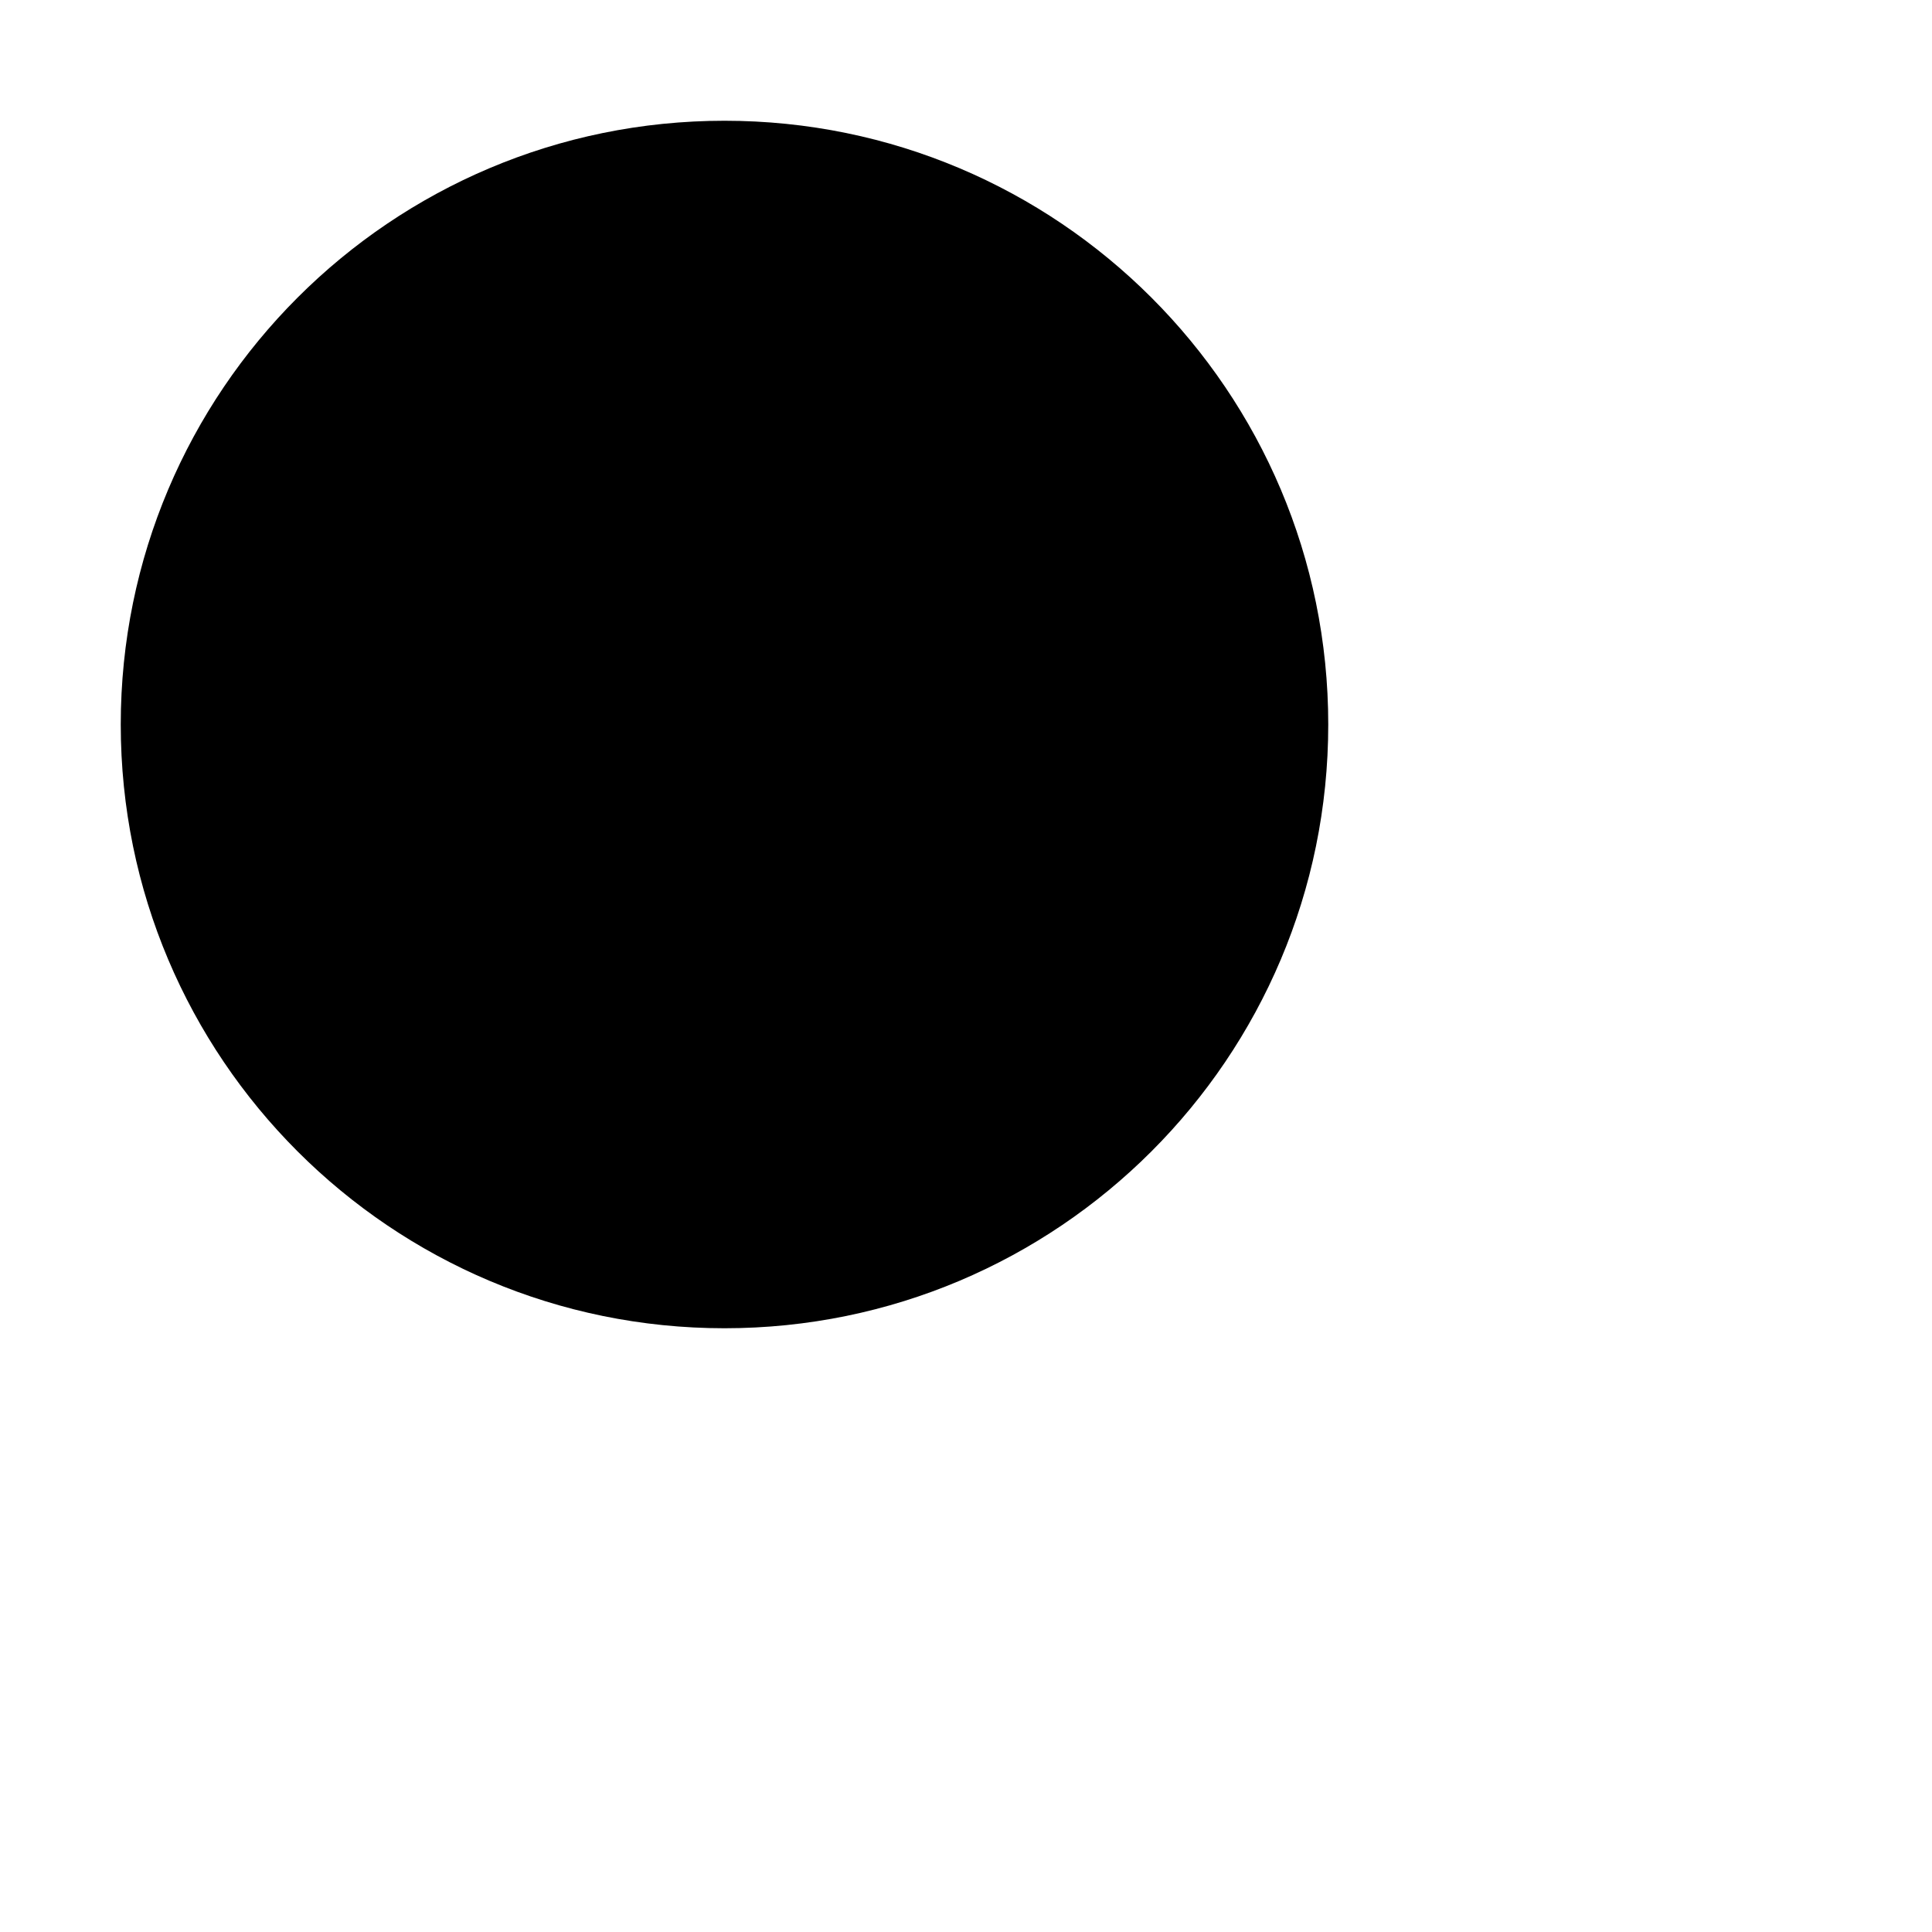
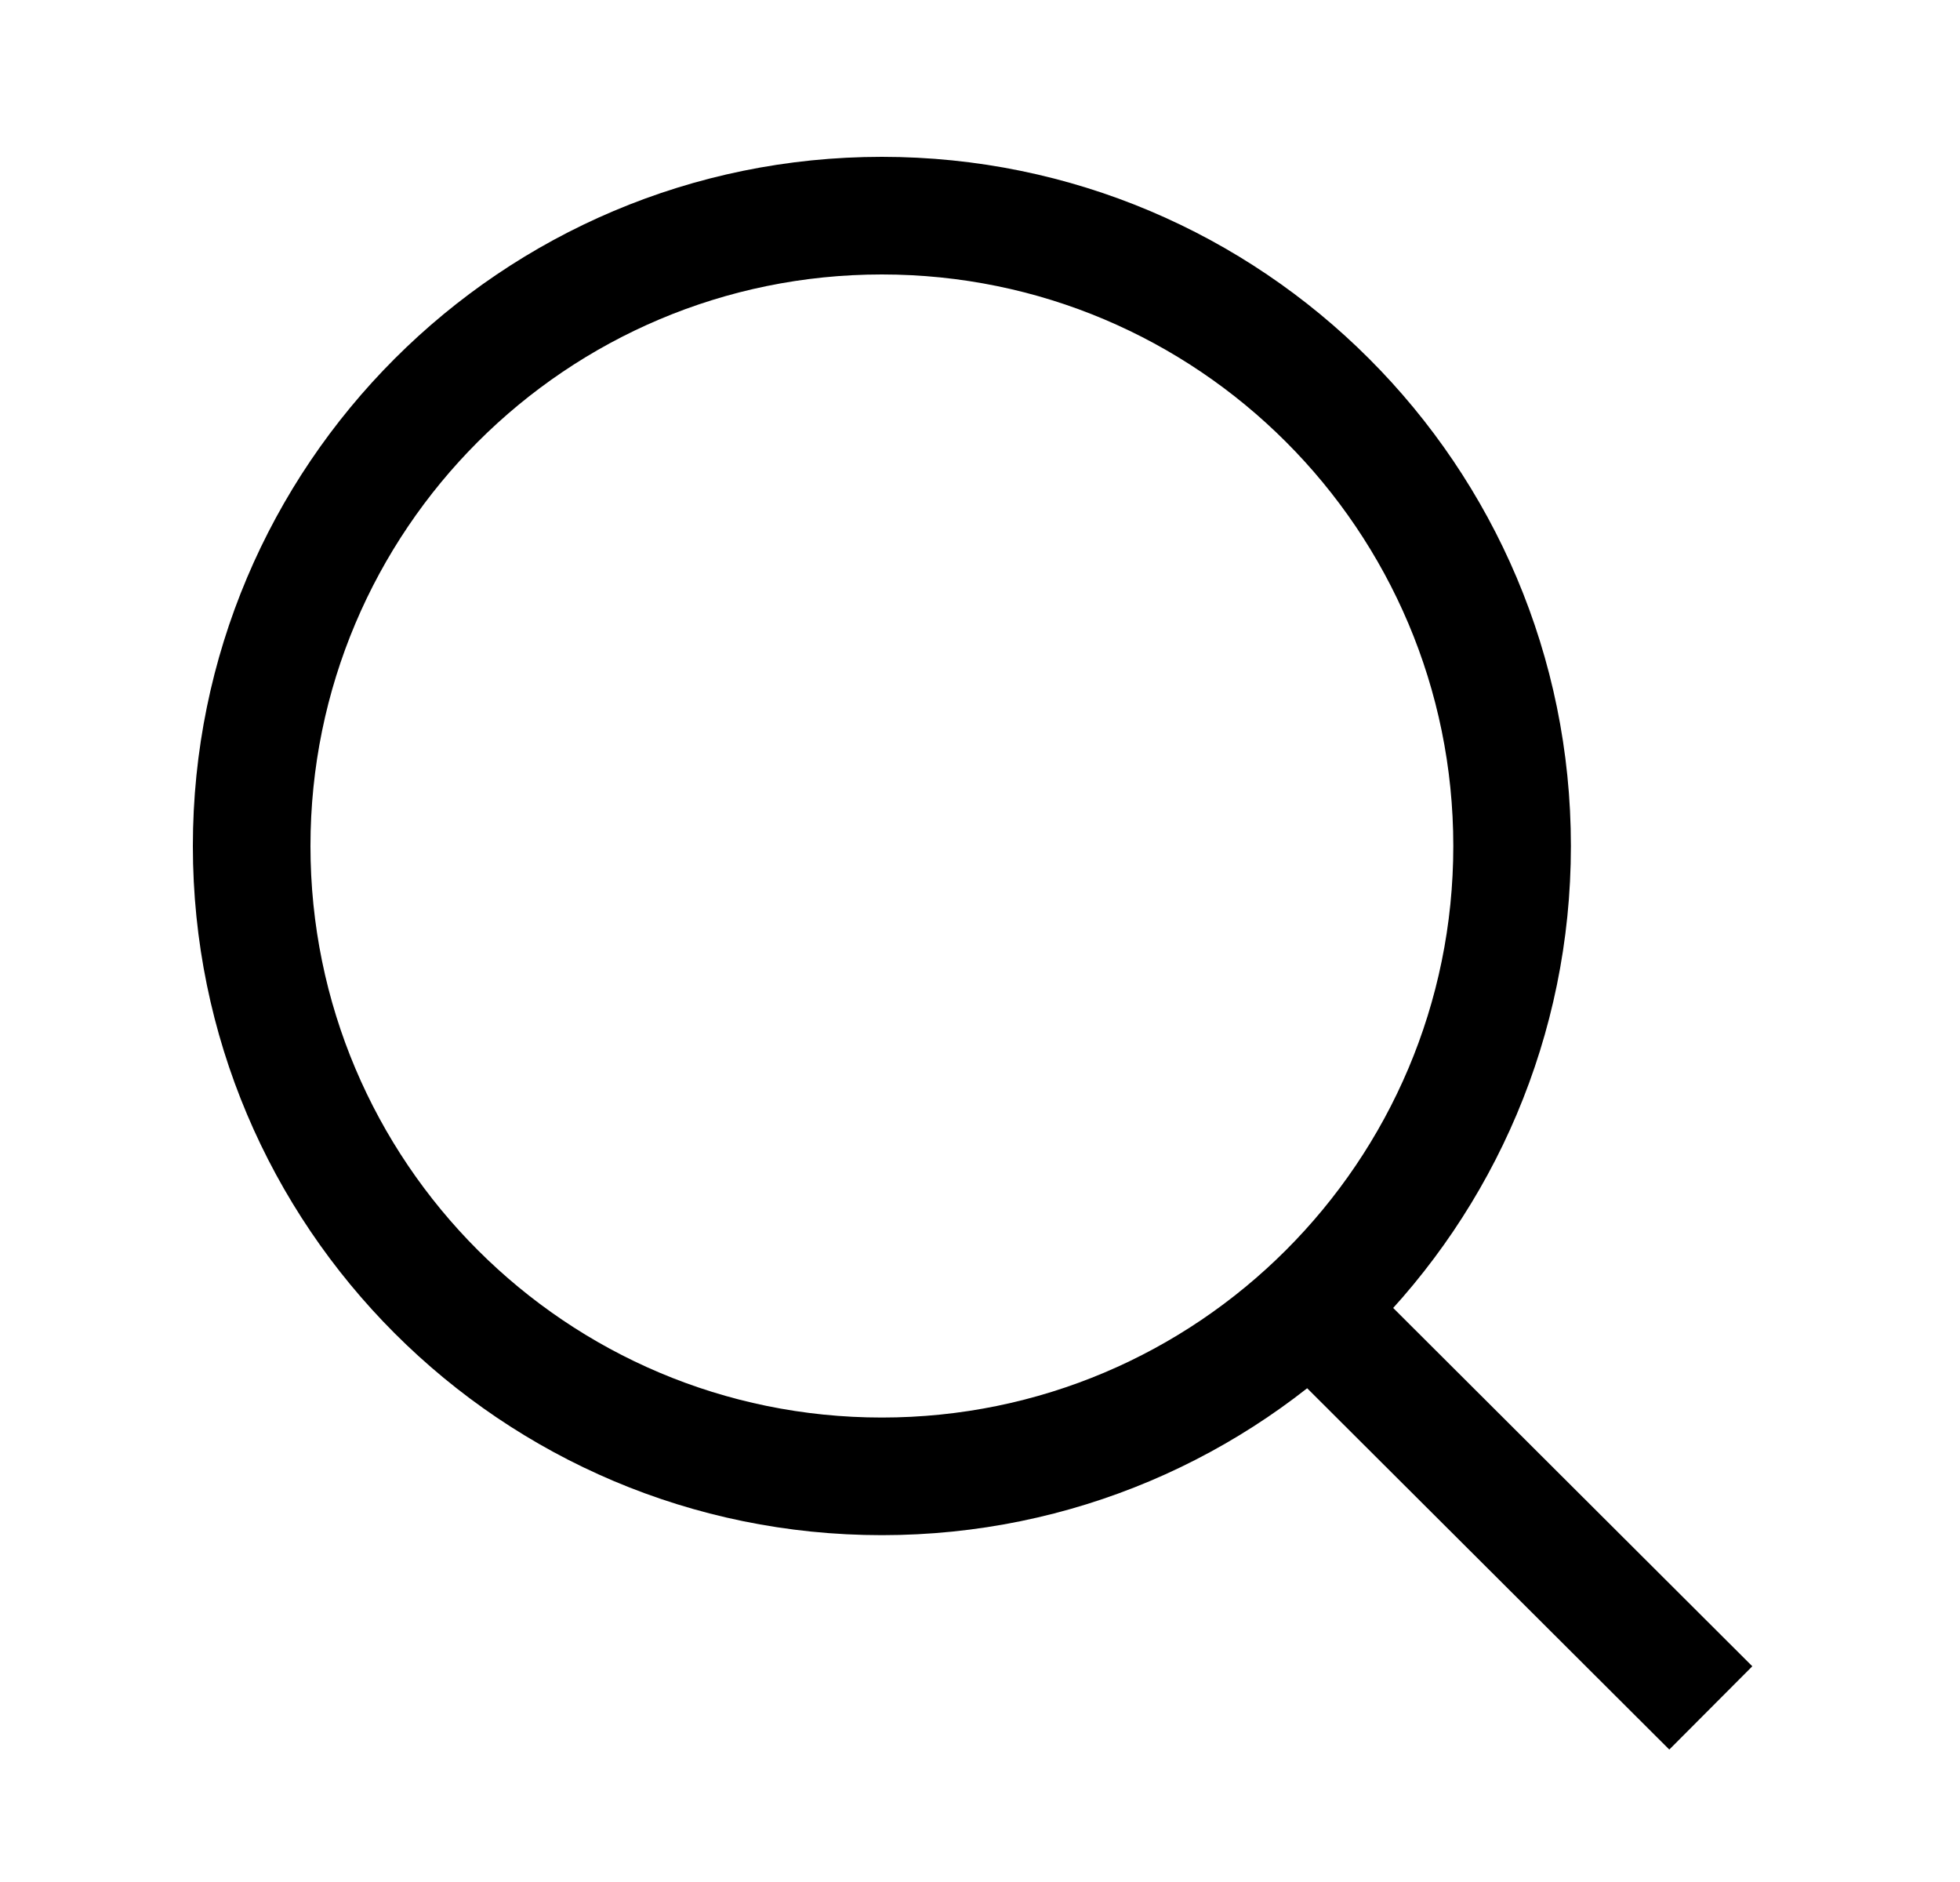
- <svg xmlns="http://www.w3.org/2000/svg" aria-hidden="true" viewBox="0 0 32 32" fill="none" stroke-width="2.667">
-   <circle fill-rule="evenodd" clip-rule="evenodd" cx="12" cy="12" r="10" fill="#000000" />
-   <path fill-rule="evenodd" clip-rule="evenodd" d="m19 19 11 11" fill="#000000" />
+ <svg xmlns="http://www.w3.org/2000/svg" width="25" height="24" viewBox="0 0 25 24" fill="none">
+   <path fill-rule="evenodd" clip-rule="evenodd" d="M11.248 3.5C7.223 3.5 3.96 6.763 3.96 10.789C3.96 14.814 7.223 18.077 11.248 18.077C15.274 18.077 18.537 14.814 18.537 10.789C18.537 6.763 15.274 3.5 11.248 3.5ZM2.46 10.789C2.46 5.935 6.395 2 11.248 2C16.102 2 20.037 5.935 20.037 10.789C20.037 15.643 16.102 19.577 11.248 19.577C6.395 19.577 2.46 15.643 2.46 10.789Z" fill="#000000" />
+   <path fill-rule="evenodd" clip-rule="evenodd" d="M16.736 15.648L22.351 21.249L21.292 22.311L15.677 16.71L16.736 15.648Z" fill="#000000" />
</svg>
